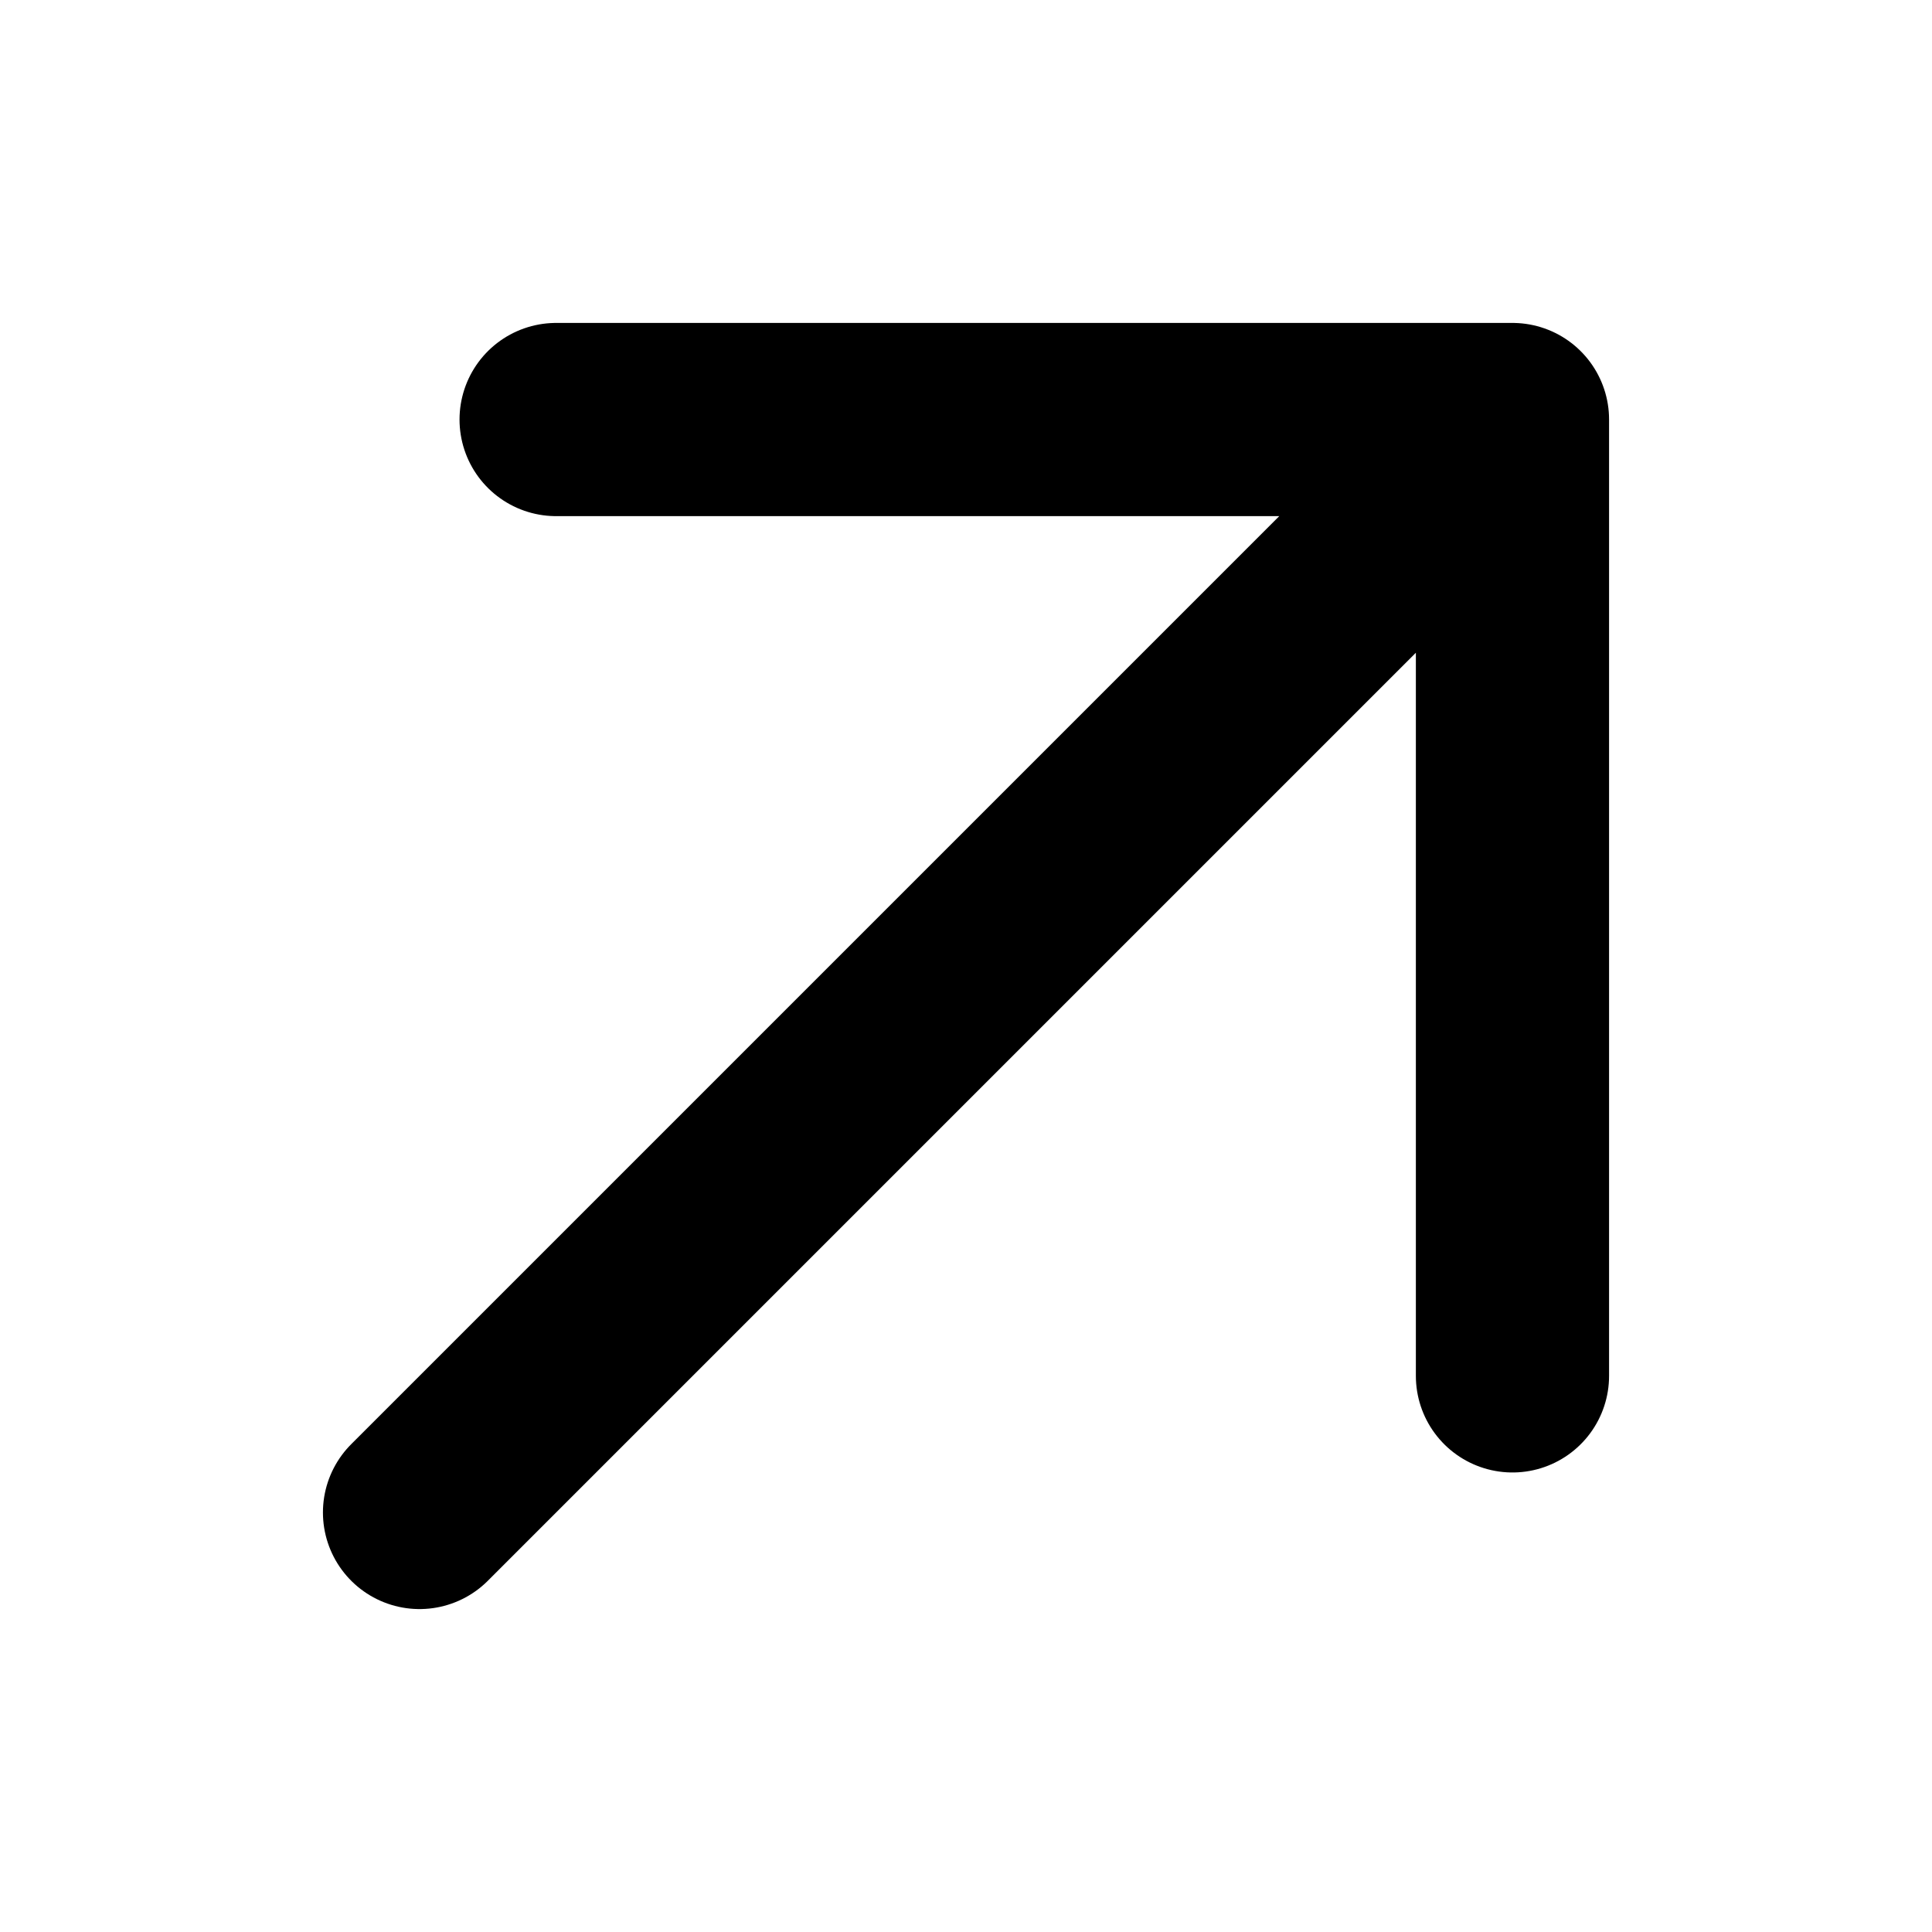
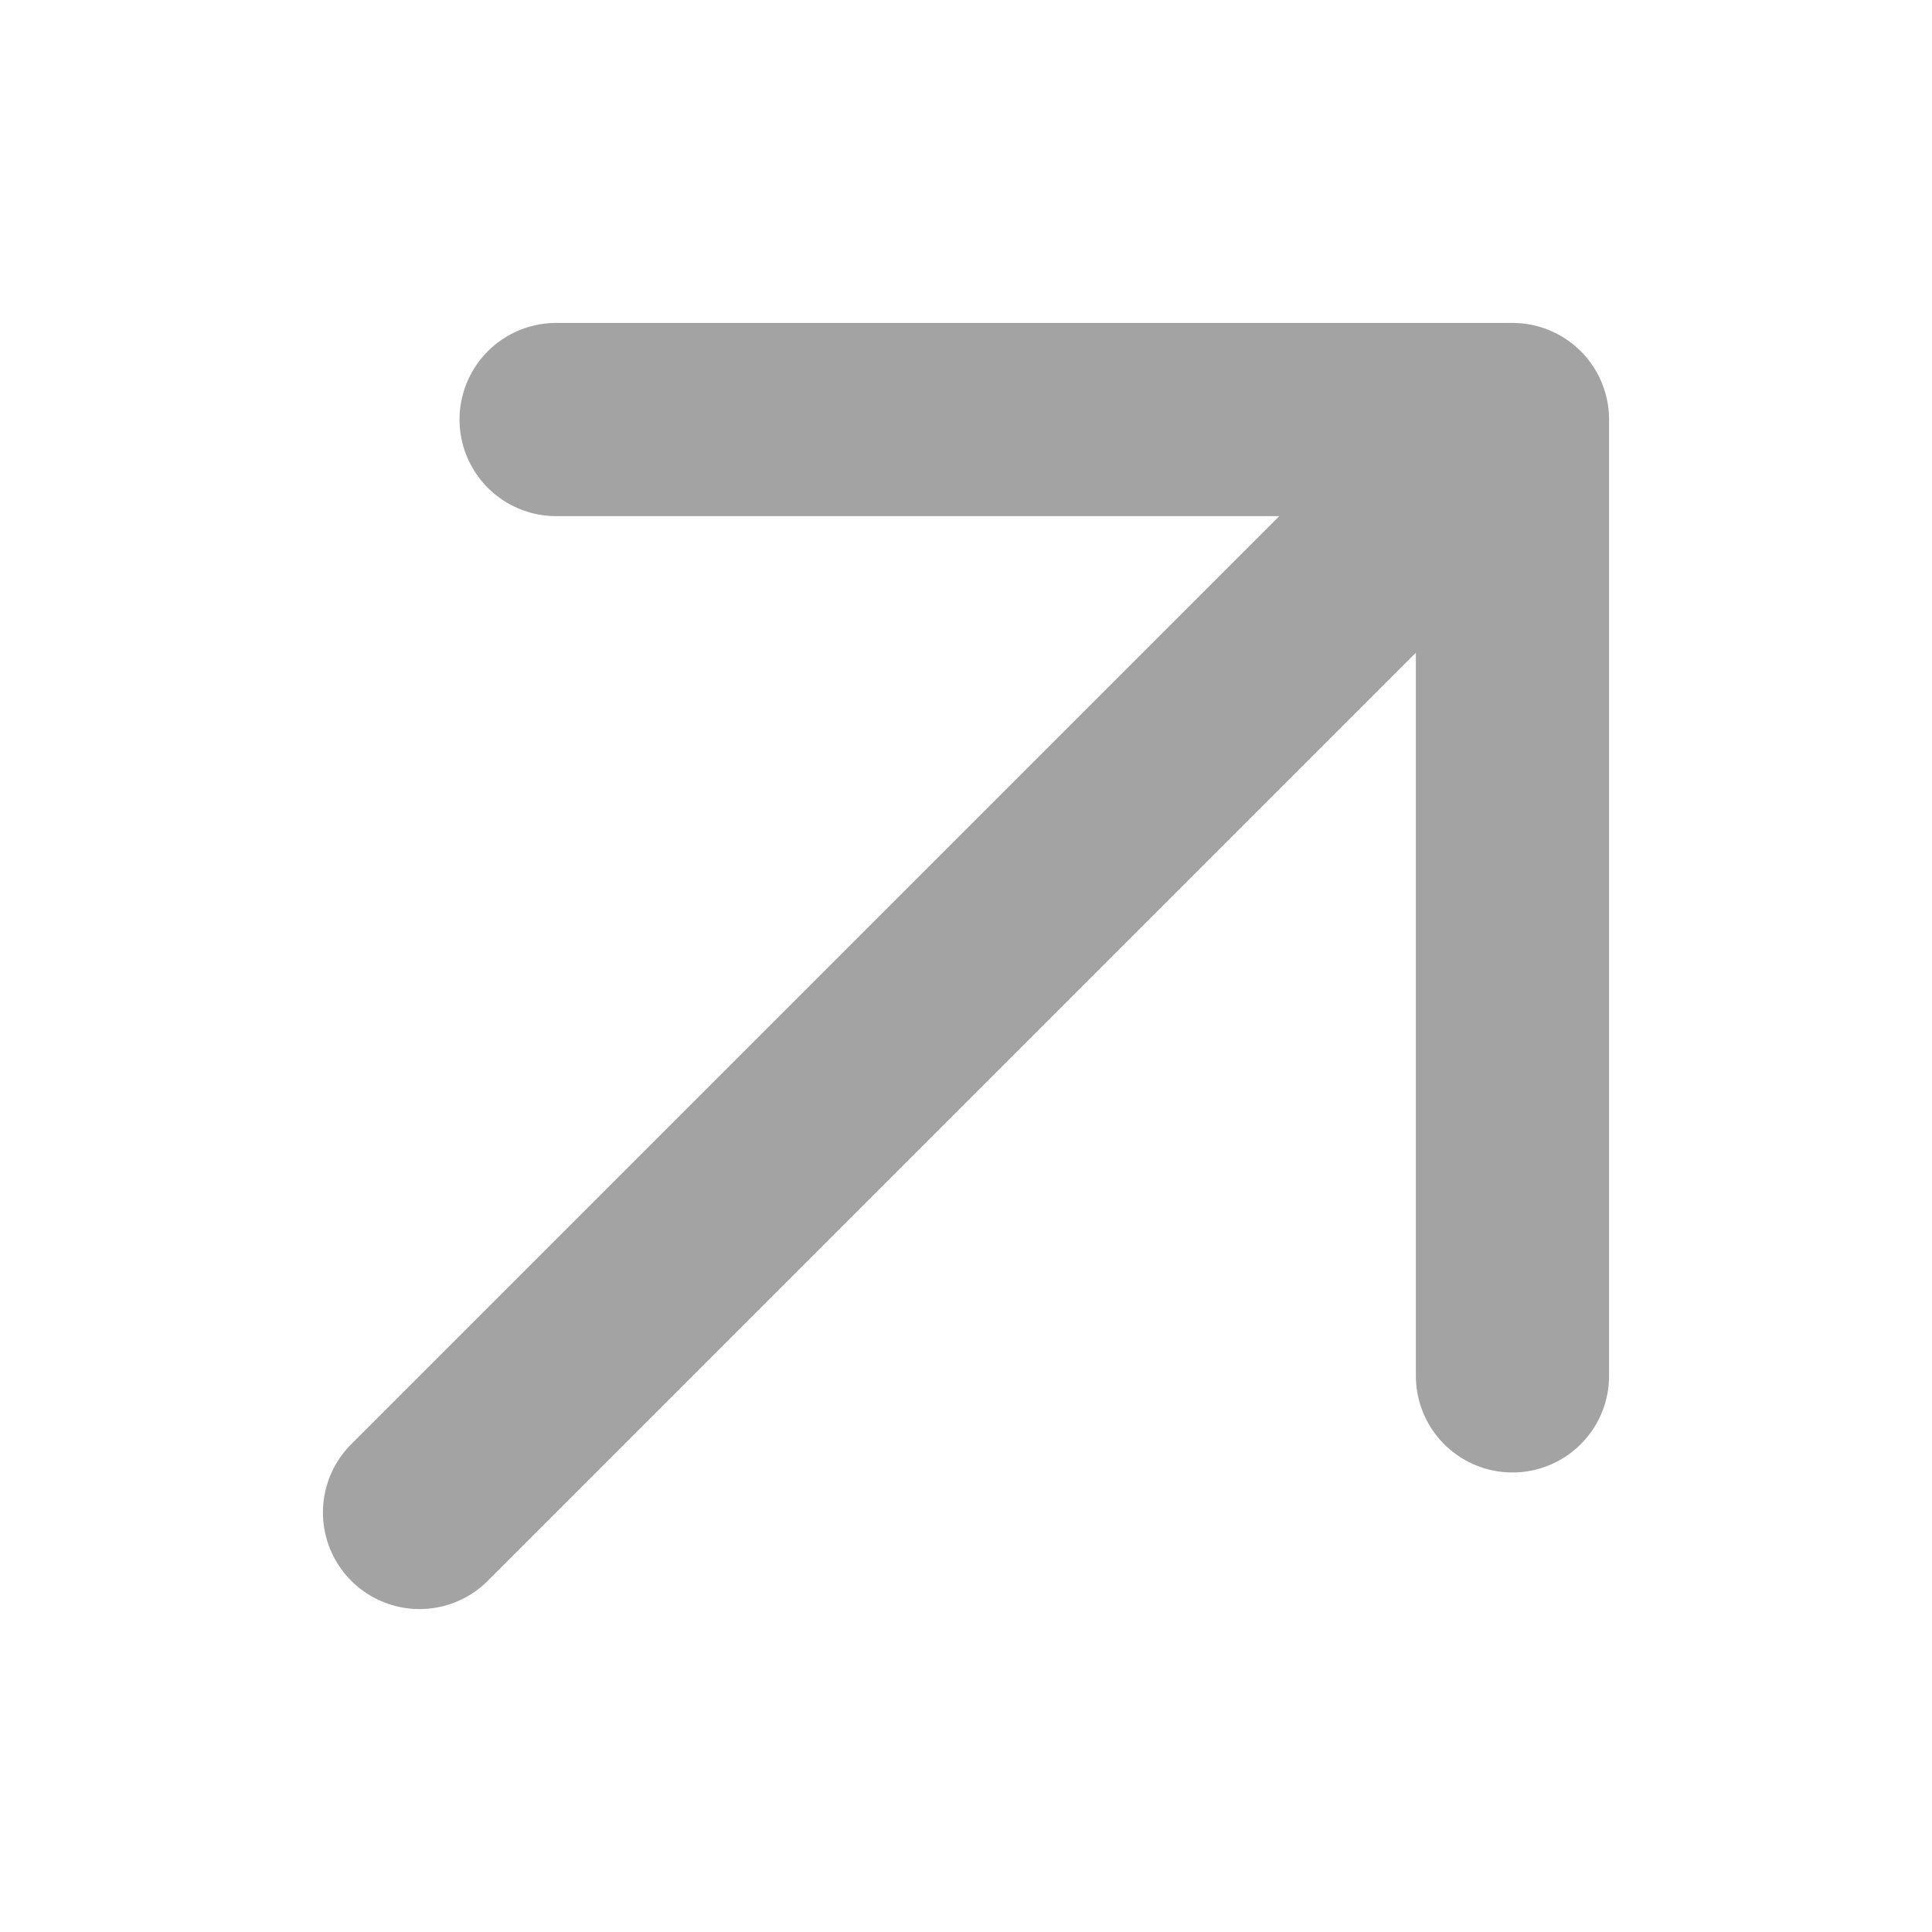
<svg xmlns="http://www.w3.org/2000/svg" width="800px" height="800px" viewBox="0 0 20 20" fill="none">
-   <path stroke="#000000" stroke-linecap="round" stroke-linejoin="round" stroke-width="2" d="M4.343 15.657L15.657 4.343m0 0v9.9m0-9.9h-9.9" />
+   <path stroke="#a3a3a3" stroke-linecap="round" stroke-linejoin="round" stroke-width="2" d="M4.343 15.657L15.657 4.343m0 0v9.9m0-9.9h-9.9" />
</svg>
